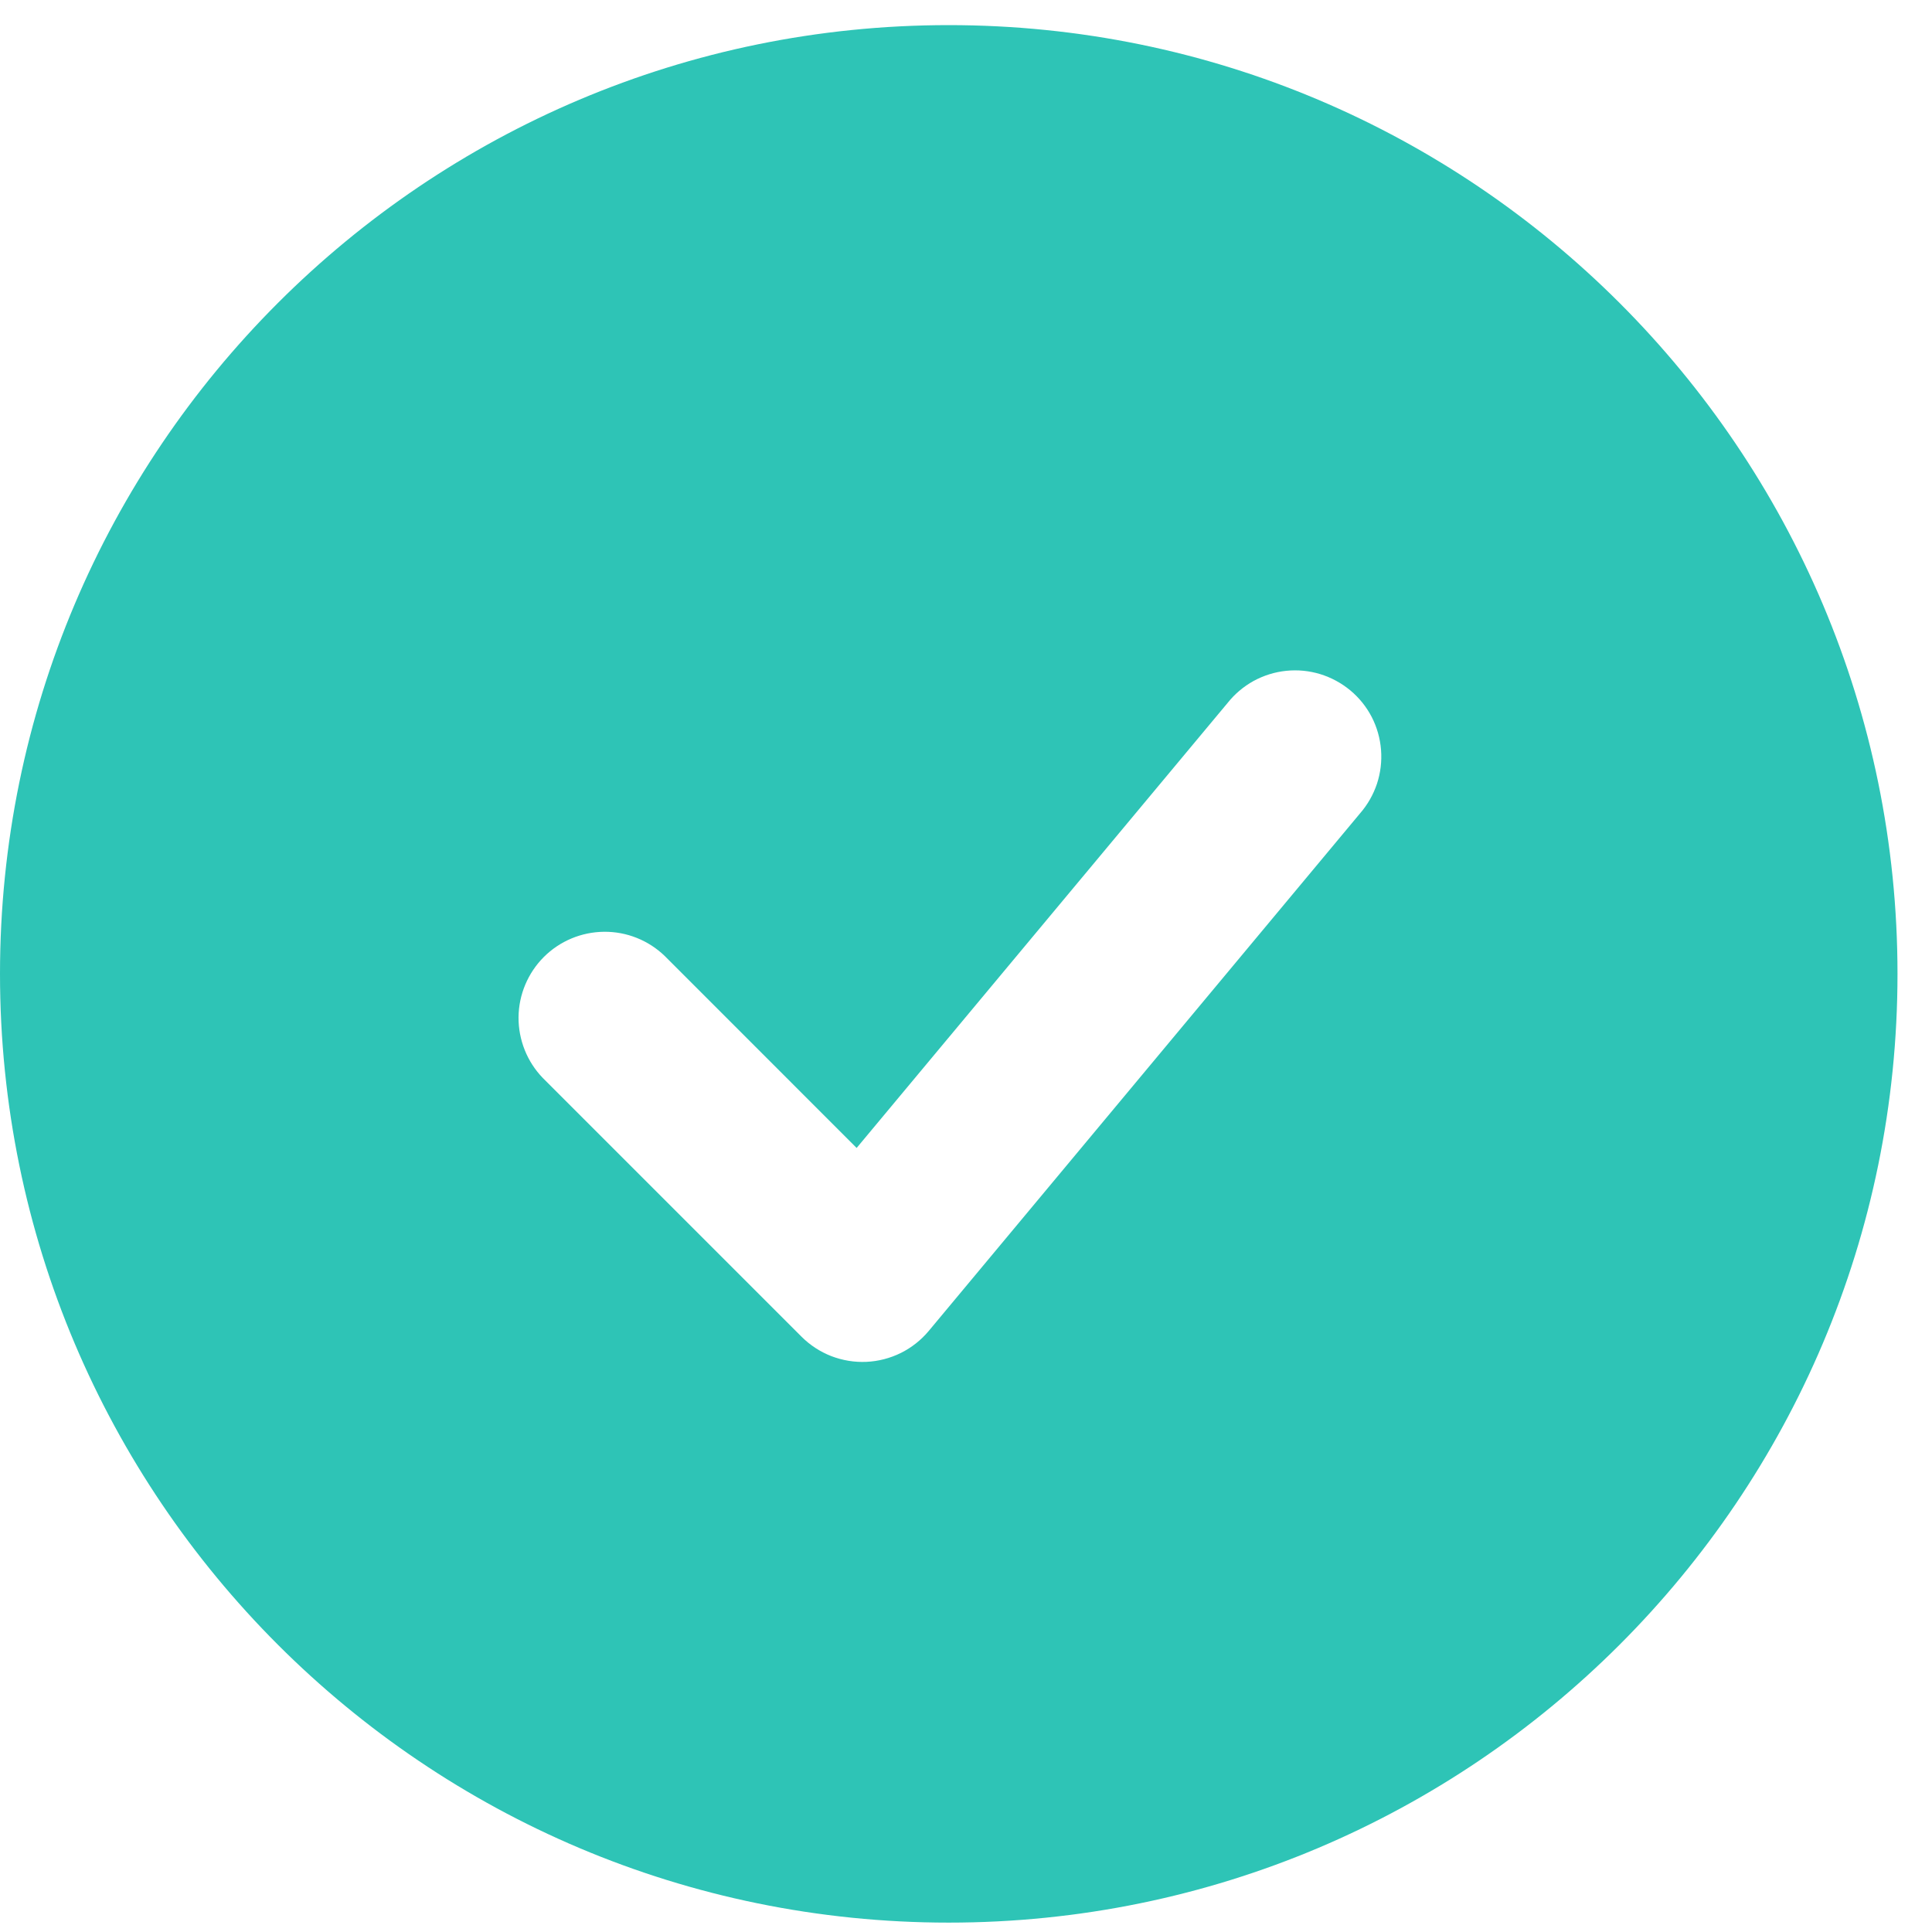
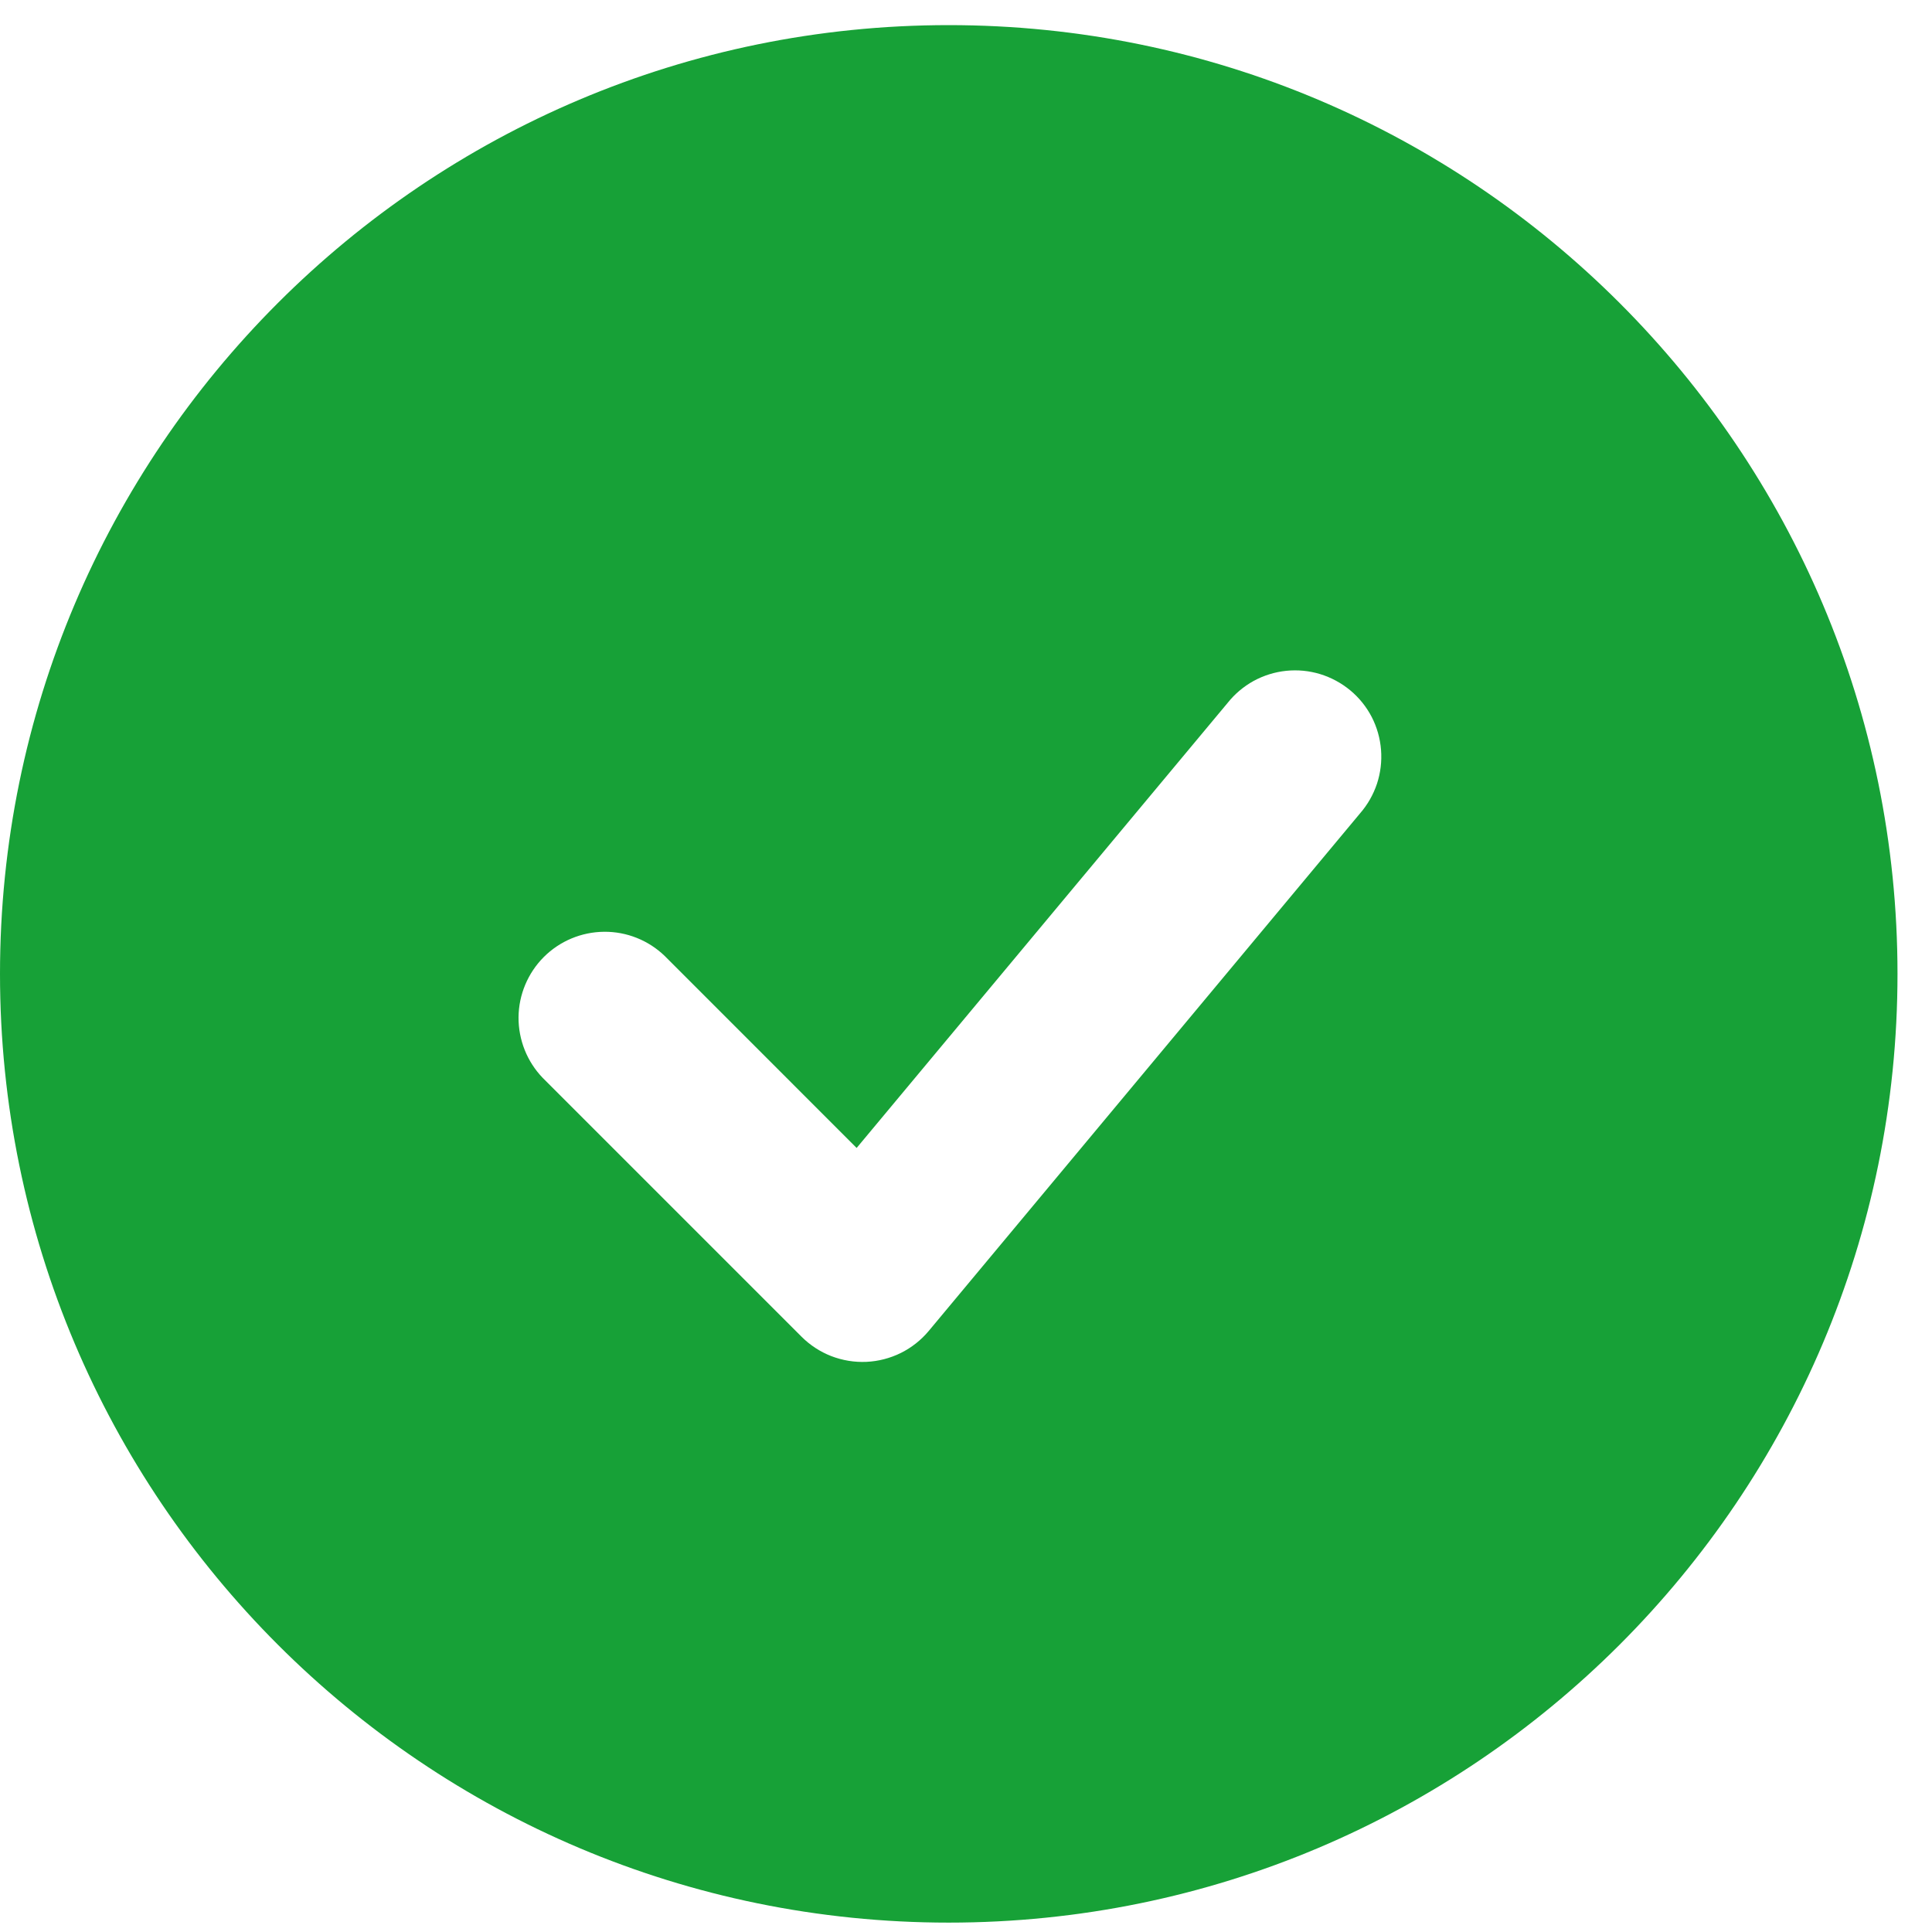
<svg xmlns="http://www.w3.org/2000/svg" width="28" height="28" viewBox="0 0 28 28" fill="none">
-   <path fill-rule="evenodd" clip-rule="evenodd" d="M13.75 0.364C6.156 0.364 0 6.52 0 14.114C0 21.707 6.156 27.864 13.75 27.864C21.344 27.864 27.5 21.707 27.5 14.114C27.5 6.52 21.344 0.364 13.75 0.364ZM19.71 11.789C19.82 11.663 19.903 11.517 19.956 11.359C20.008 11.201 20.028 11.034 20.015 10.867C20.002 10.701 19.956 10.539 19.88 10.391C19.803 10.243 19.698 10.112 19.569 10.005C19.441 9.899 19.293 9.819 19.134 9.77C18.974 9.721 18.807 9.705 18.641 9.722C18.475 9.739 18.315 9.789 18.168 9.869C18.022 9.95 17.894 10.058 17.79 10.189L12.415 16.637L9.634 13.855C9.398 13.627 9.082 13.501 8.755 13.504C8.427 13.507 8.113 13.638 7.881 13.87C7.65 14.102 7.518 14.415 7.515 14.743C7.513 15.071 7.639 15.387 7.866 15.622L11.616 19.372C11.739 19.495 11.886 19.591 12.048 19.654C12.21 19.716 12.383 19.745 12.557 19.737C12.73 19.729 12.9 19.685 13.056 19.608C13.211 19.531 13.349 19.422 13.46 19.289L19.71 11.789Z" fill="#2EC4B6" />
+   <path fill-rule="evenodd" clip-rule="evenodd" d="M13.75 0.364C6.156 0.364 0 6.52 0 14.114C0 21.707 6.156 27.864 13.75 27.864C21.344 27.864 27.5 21.707 27.5 14.114C27.5 6.52 21.344 0.364 13.75 0.364ZM19.71 11.789C19.82 11.663 19.903 11.517 19.956 11.359C20.008 11.201 20.028 11.034 20.015 10.867C20.002 10.701 19.956 10.539 19.88 10.391C19.803 10.243 19.698 10.112 19.569 10.005C19.441 9.899 19.293 9.819 19.134 9.77C18.974 9.721 18.807 9.705 18.641 9.722C18.475 9.739 18.315 9.789 18.168 9.869C18.022 9.95 17.894 10.058 17.79 10.189L12.415 16.637L9.634 13.855C9.398 13.627 9.082 13.501 8.755 13.504C8.427 13.507 8.113 13.638 7.881 13.87C7.65 14.102 7.518 14.415 7.515 14.743C7.513 15.071 7.639 15.387 7.866 15.622L11.616 19.372C11.739 19.495 11.886 19.591 12.048 19.654C12.21 19.716 12.383 19.745 12.557 19.737C12.73 19.729 12.9 19.685 13.056 19.608C13.211 19.531 13.349 19.422 13.46 19.289L19.71 11.789Z" fill="#17A137" />
</svg>
